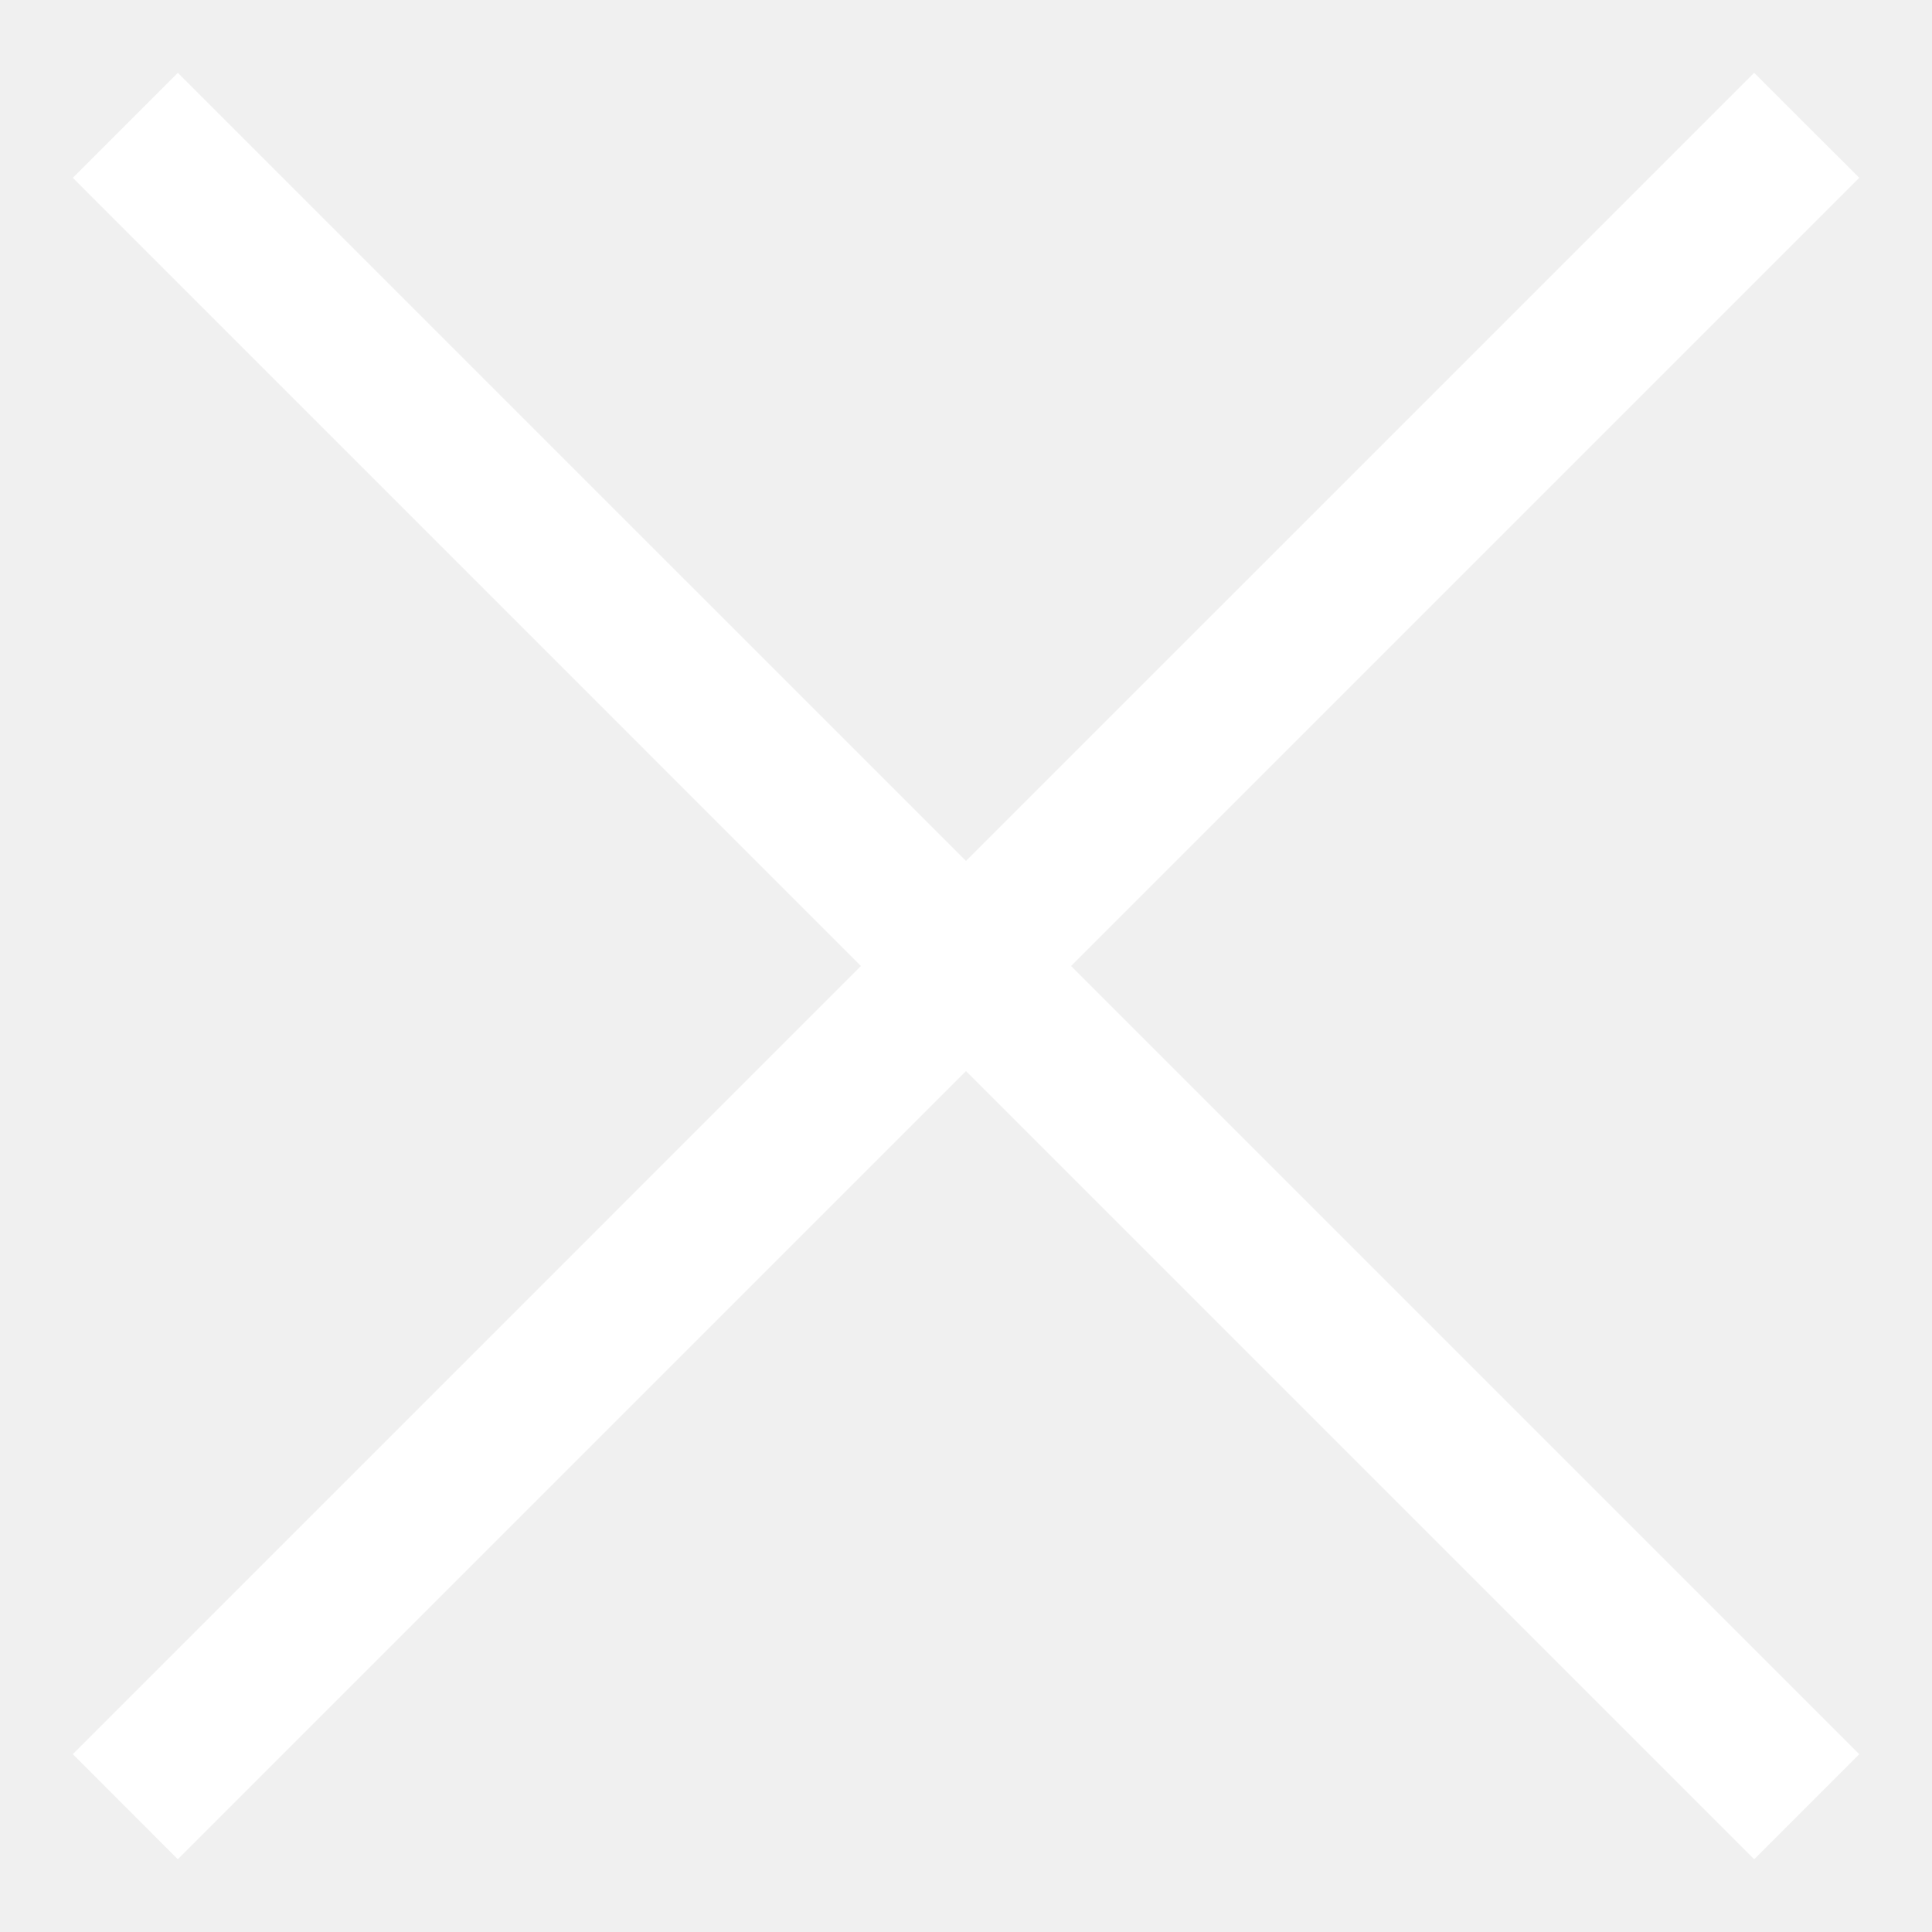
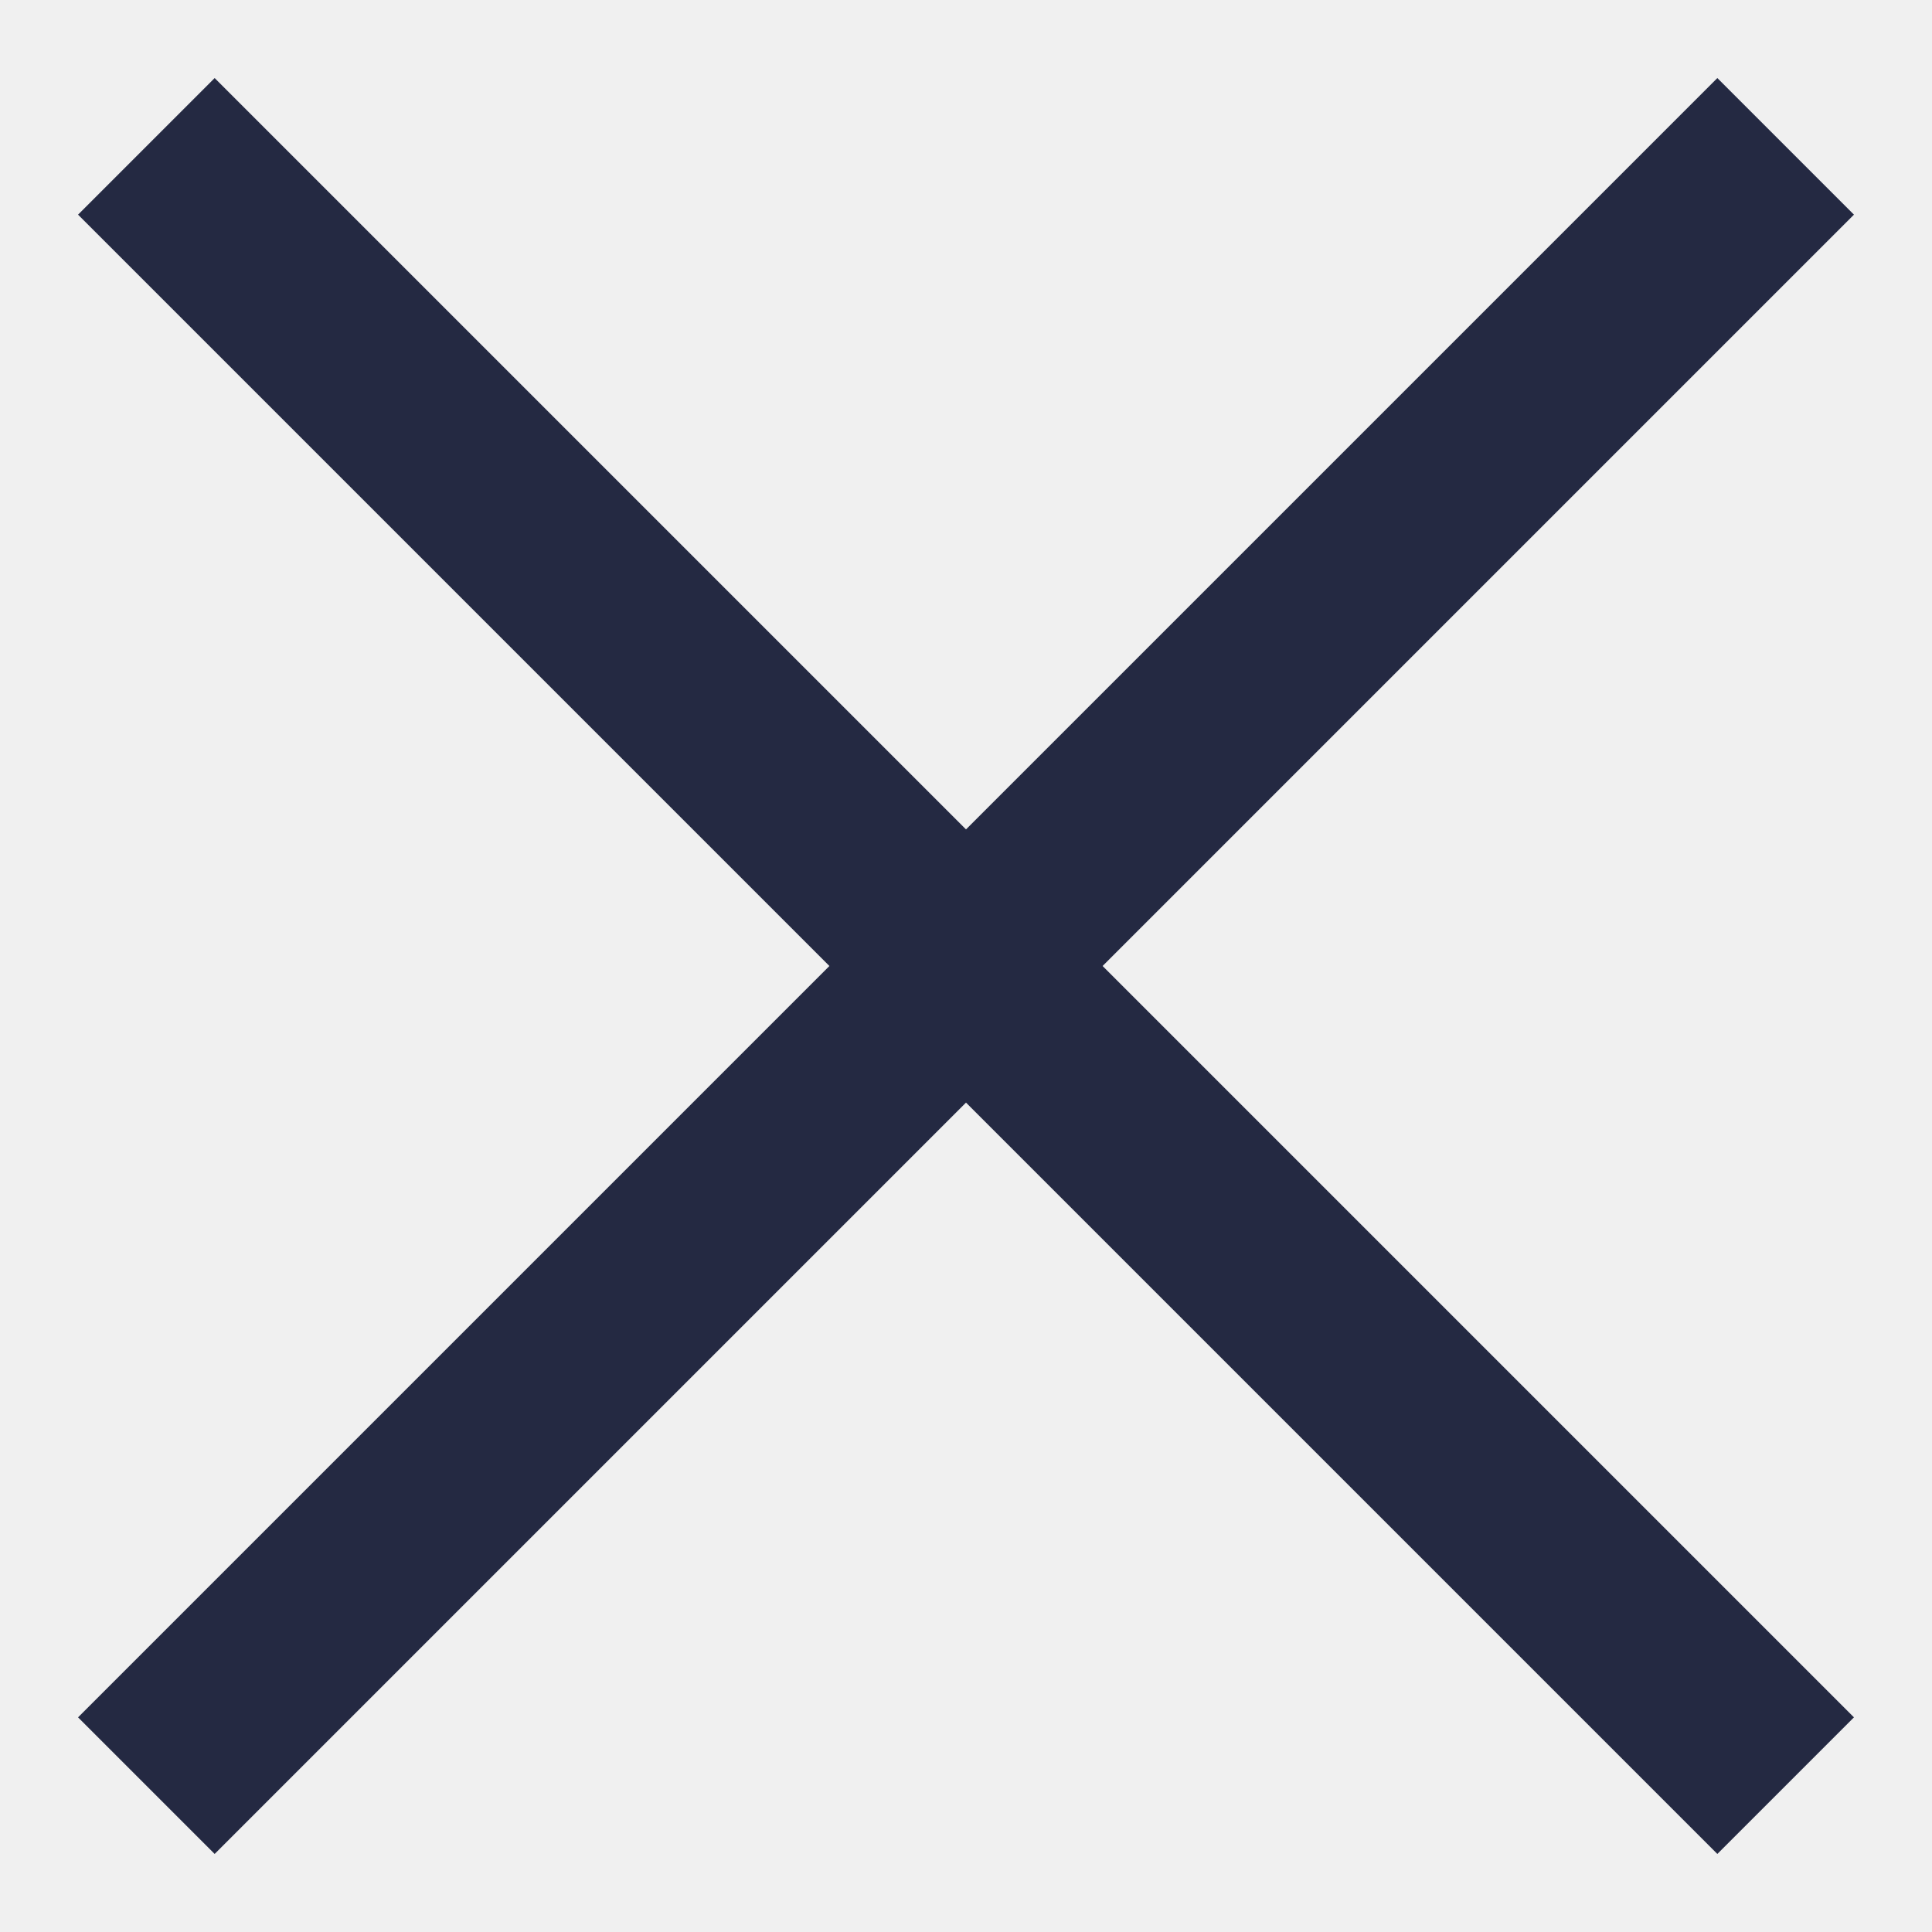
- <svg xmlns="http://www.w3.org/2000/svg" width="26" height="26">
-   <path d="M23.607.98l1.414 1.413L14.414 13l10.607 10.607-1.414 1.414L13 14.414 2.393 25.021.98 23.607 11.586 13 .98 2.393 2.393.98 13 11.586 23.607.98z" fill="#FFF" fill-rule="evenodd" />
+ <svg xmlns="http://www.w3.org/2000/svg" width="20" height="20">
+   <path fill="#242942" fill-rule="evenodd" d="M17.778.808l1.414 1.414L11.414 10l7.778 7.778-1.414 1.414L10 11.414l-7.778 7.778-1.414-1.414L8.586 10 .808 2.222 2.222.808 10 8.586 17.778.808z" />
</svg>
